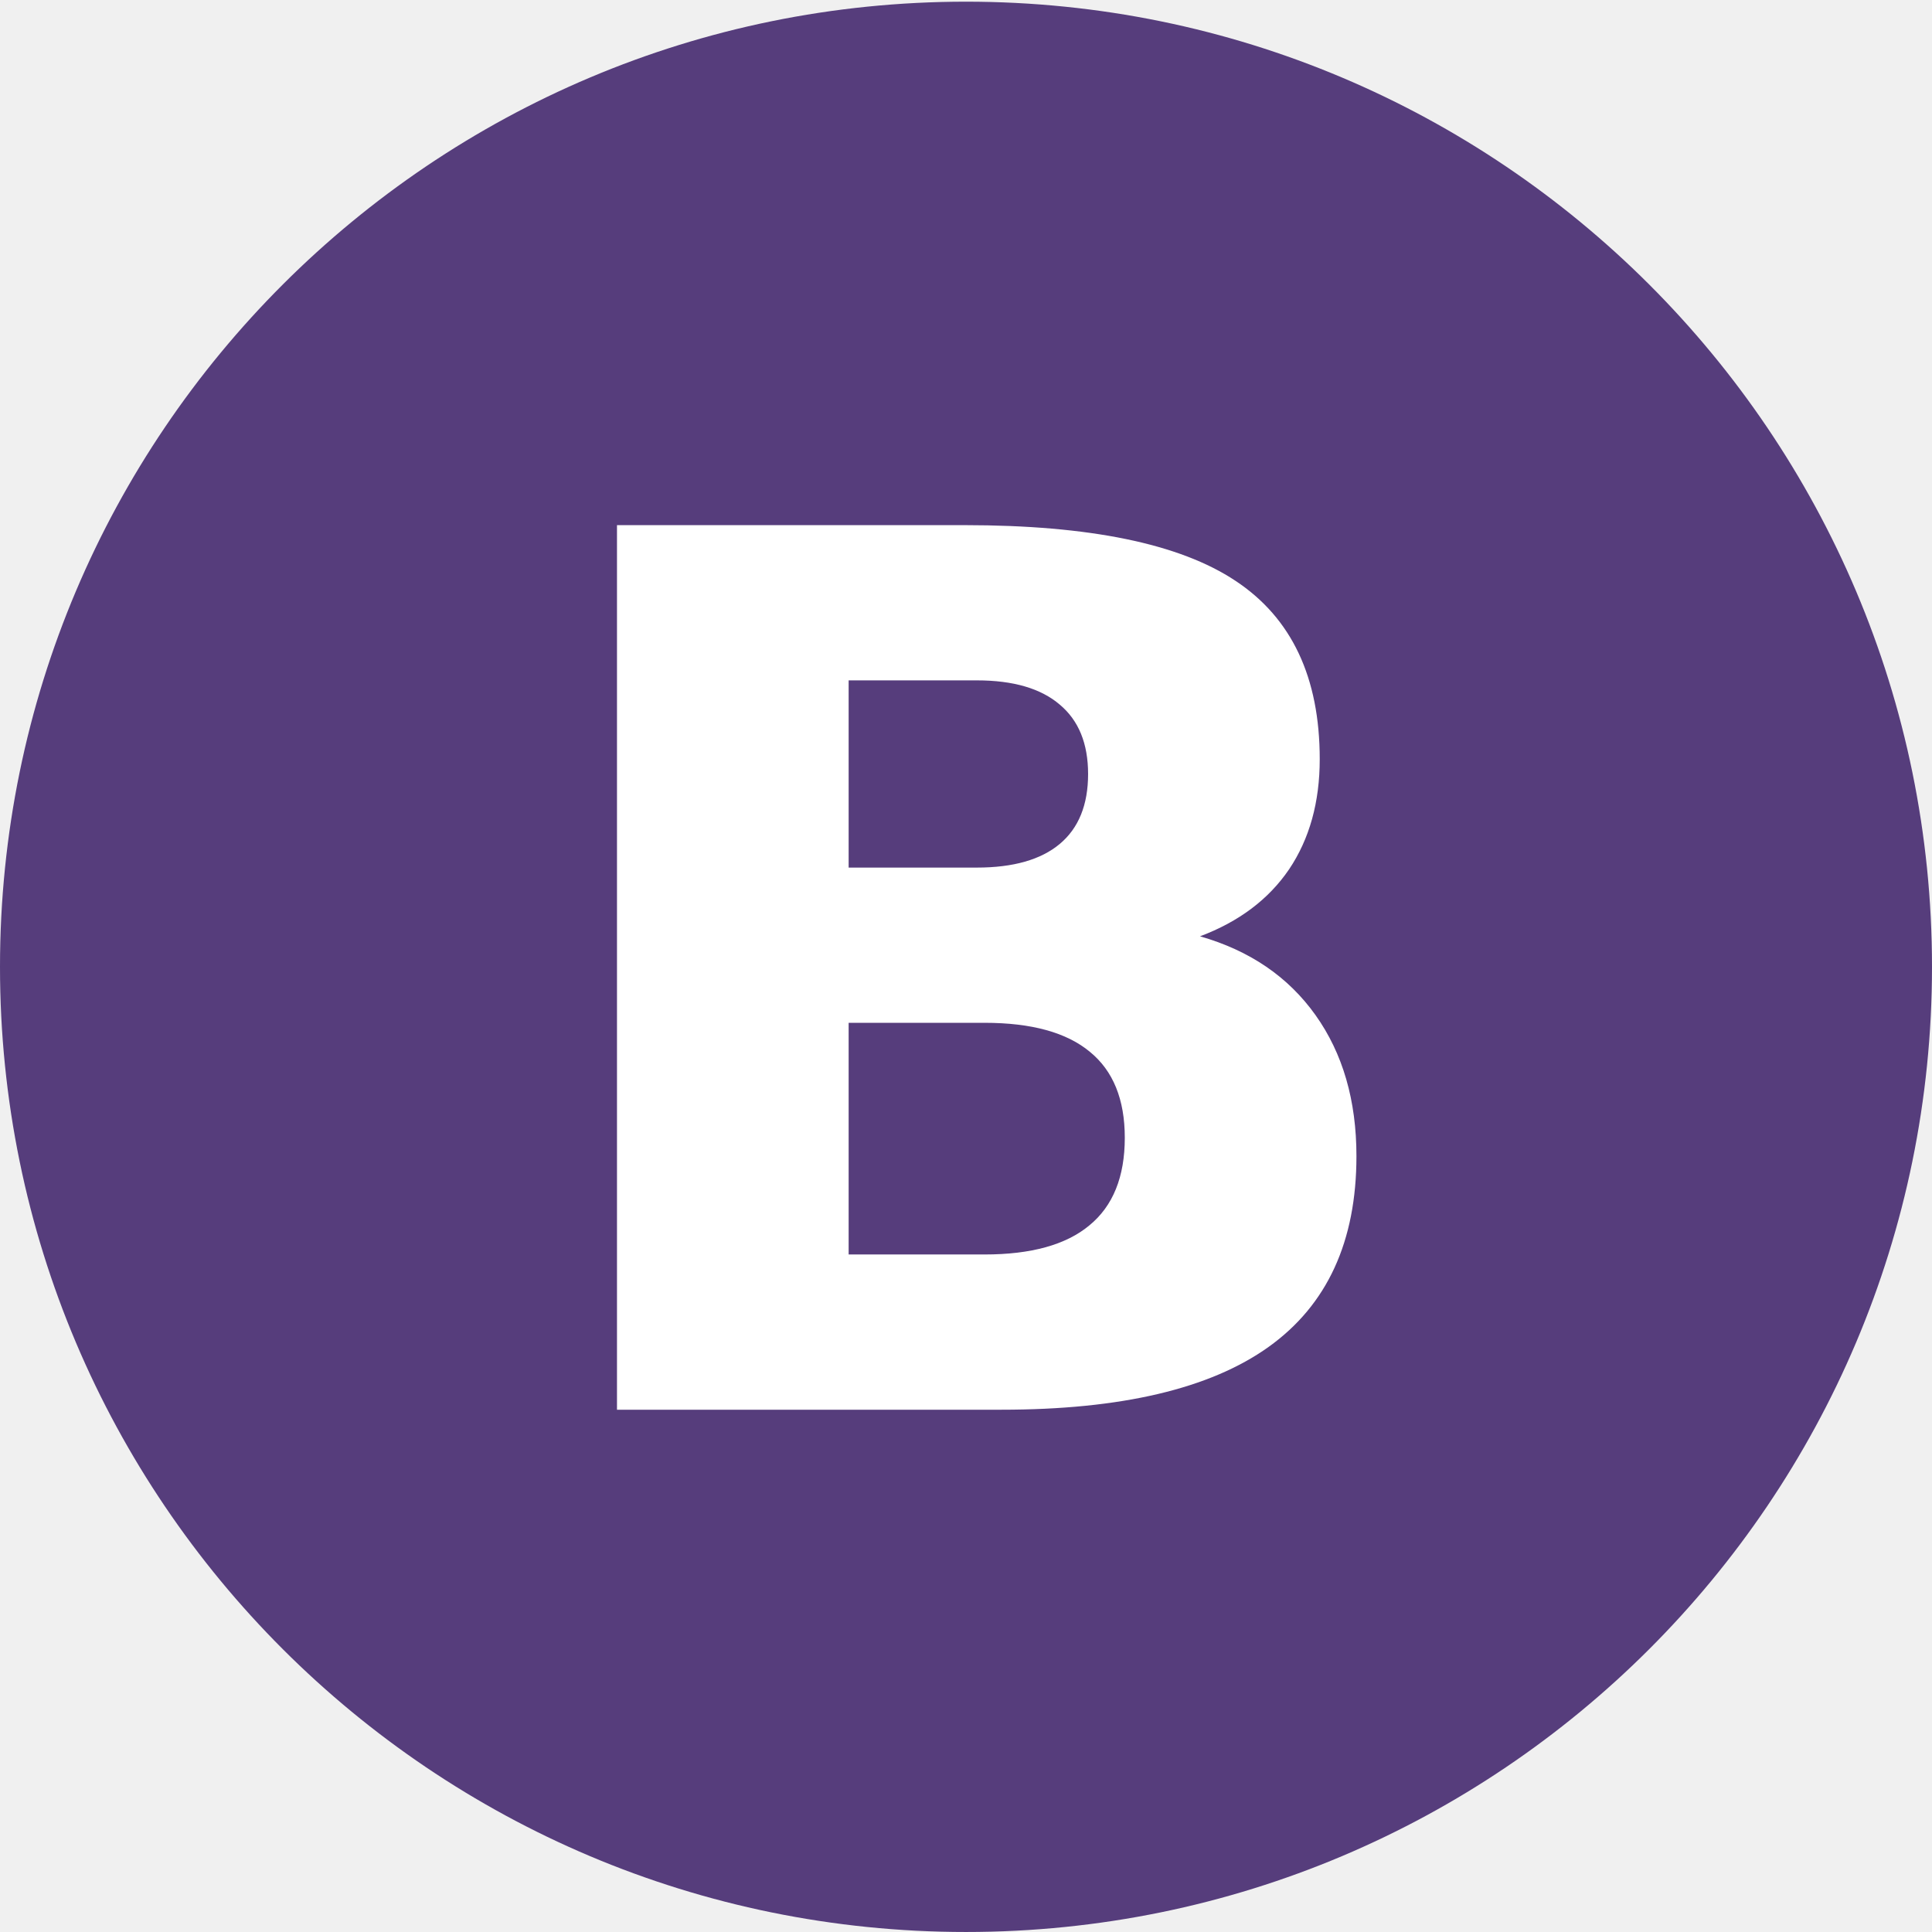
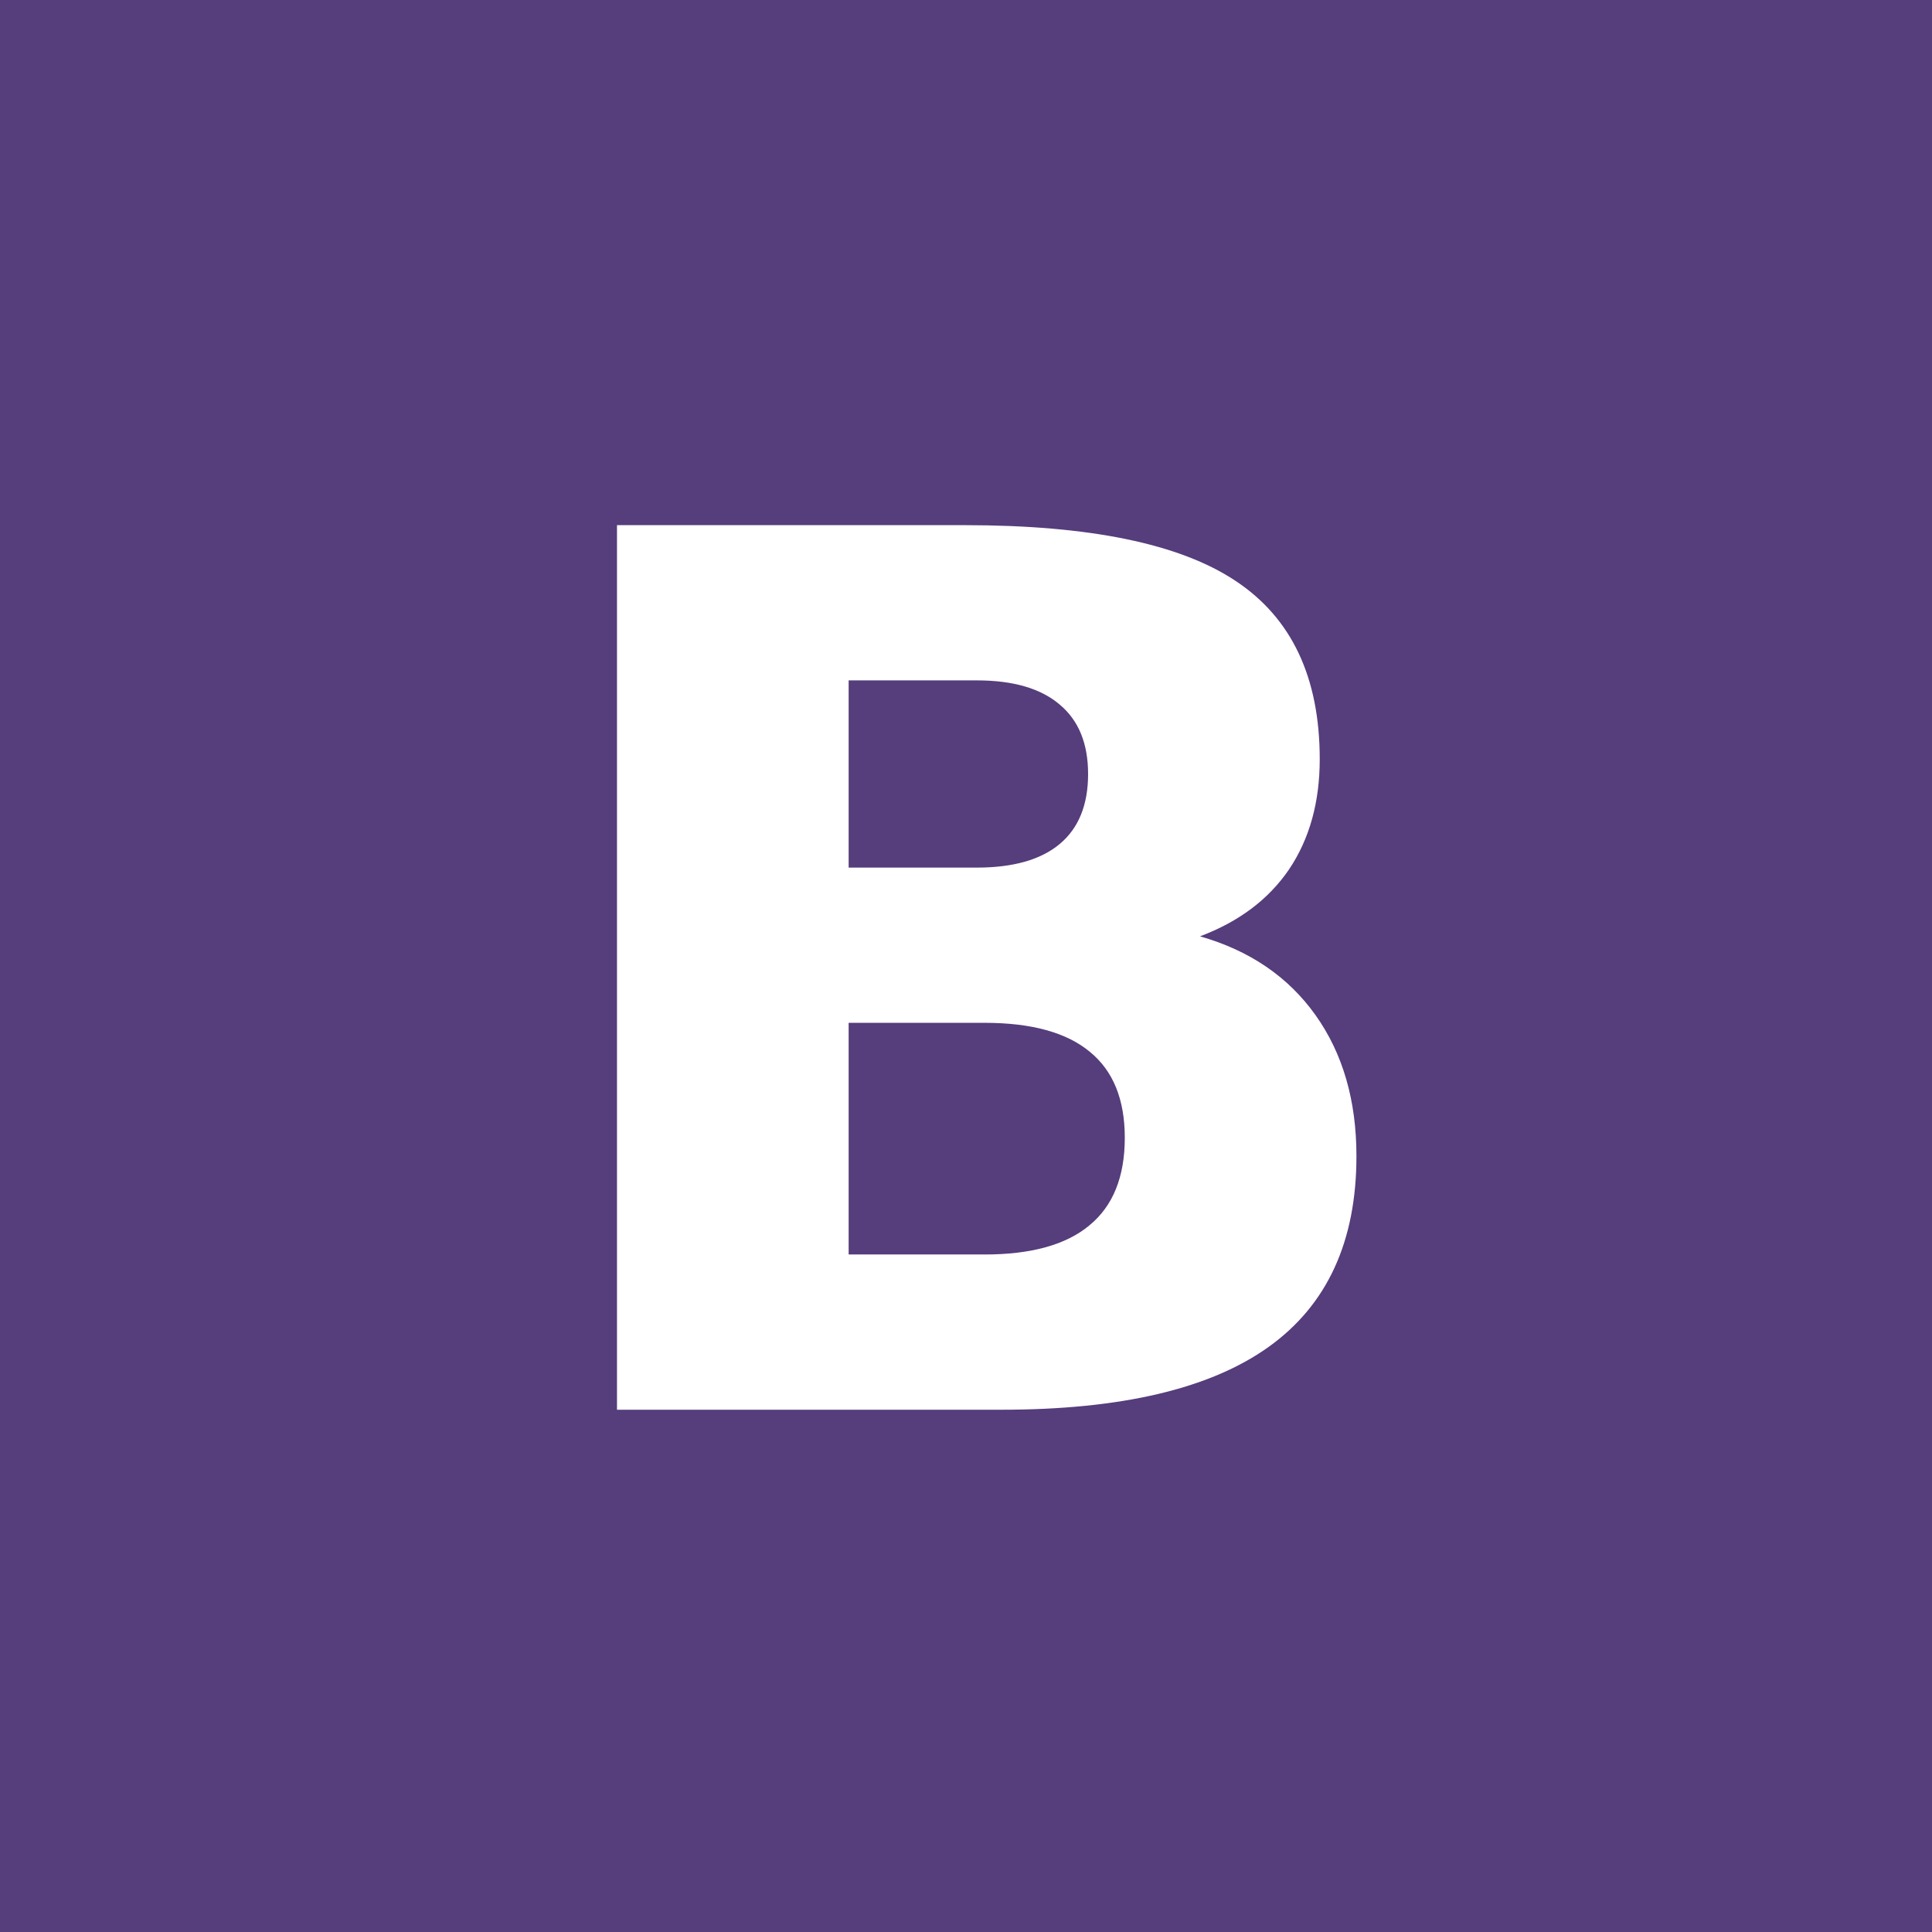
<svg xmlns="http://www.w3.org/2000/svg" xmlns:xlink="http://www.w3.org/1999/xlink" version="1.1" width="100" height="100" id="svg2">
  <defs id="defs4">
    <linearGradient id="linearGradient3820">
      <stop id="stop3822" style="stop-color:#070135;stop-opacity:1" offset="0" />
      <stop id="stop3824" style="stop-color:#612d50;stop-opacity:1" offset="1" />
    </linearGradient>
    <linearGradient x1="314.624" y1="547.206" x2="427.377" y2="432.484" id="linearGradient3834" xlink:href="#linearGradient3820" gradientUnits="userSpaceOnUse" gradientTransform="translate(-52)" />
  </defs>
  <g id="layer2" transform="translate(0,-1908.276)">
-     <g id="g831" transform="matrix(0.05,0,0,0.04975029,-6.1035156e-6,1908.363)">
-       <ellipse ry="1004.138" rx="1000" cy="1004.138" cx="1000" id="path824" style="fill:#563d7c;fill-opacity:1;stroke:none;stroke-width:5;stroke-linecap:round;stroke-linejoin:round;stroke-miterlimit:4;stroke-dasharray:none;stroke-opacity:1;paint-order:stroke fill markers" />
-       <g transform="matrix(11.55759,0,0,11.55759,-2689.72,-4654.443)" id="layer1">
+     <g style="" id="g831">
+       <rect y="1908.276" x="0" height="100" width="100" id="rect825" style="fill:#563d7c;fill-opacity:1;stroke:none;stroke-width:1;stroke-linecap:round;stroke-linejoin:round;stroke-miterlimit:4;stroke-dasharray:none;stroke-opacity:1;paint-order:stroke fill markers" />
+       <g transform="matrix(0.5778794,0,0,0.5749933,-134.486,1676.804)" id="layer1">
        <g style="font-style:normal;font-variant:normal;font-weight:normal;font-stretch:normal;font-size:109.797px;line-height:100%;font-family:Sans;-inkscape-font-specification:Sans;text-align:center;letter-spacing:0px;word-spacing:0px;writing-mode:lr-tb;text-anchor:middle;fill:#ffffff;fill-opacity:1;stroke:none" id="text3836" transform="scale(1.005201,0.9948256)">
          <path style="font-weight:bold;line-height:100%;font-family:Sans;-inkscape-font-specification:'Sans Bold';fill:#ffffff" id="path3841" d="m 318.556,483.165 c 3.252,5e-5 5.719,-0.715 7.398,-2.144 1.68,-1.43 2.52,-3.538 2.52,-6.326 -5e-5,-2.752 -0.84,-4.843 -2.52,-6.273 -1.68,-1.465 -4.146,-2.198 -7.398,-2.198 h -11.419 v 16.941 h 11.419 m 0.697,35.008 c 4.146,10e-6 7.255,-0.876 9.328,-2.627 2.109,-1.751 3.163,-4.396 3.163,-7.935 -6e-5,-3.467 -1.037,-6.058 -3.109,-7.774 -2.073,-1.751 -5.2,-2.627 -9.382,-2.627 h -12.116 v 20.962 h 12.116 M 338.446,489.384 c 4.432,1.287 7.863,3.663 10.293,7.13 2.43,3.467 3.646,7.72 3.646,12.76 -7e-5,7.72 -2.609,13.474 -7.827,17.263 -5.218,3.789 -13.153,5.683 -23.804,5.683 h -34.258 v -80.042 h 30.987 c 11.115,8e-5 19.157,1.68 24.125,5.039 5.004,3.36 7.506,8.739 7.506,16.137 -8e-5,3.896 -0.911,7.22 -2.734,9.972 -1.823,2.716 -4.468,4.736 -7.935,6.058" />
        </g>
      </g>
    </g>
  </g>
</svg>
